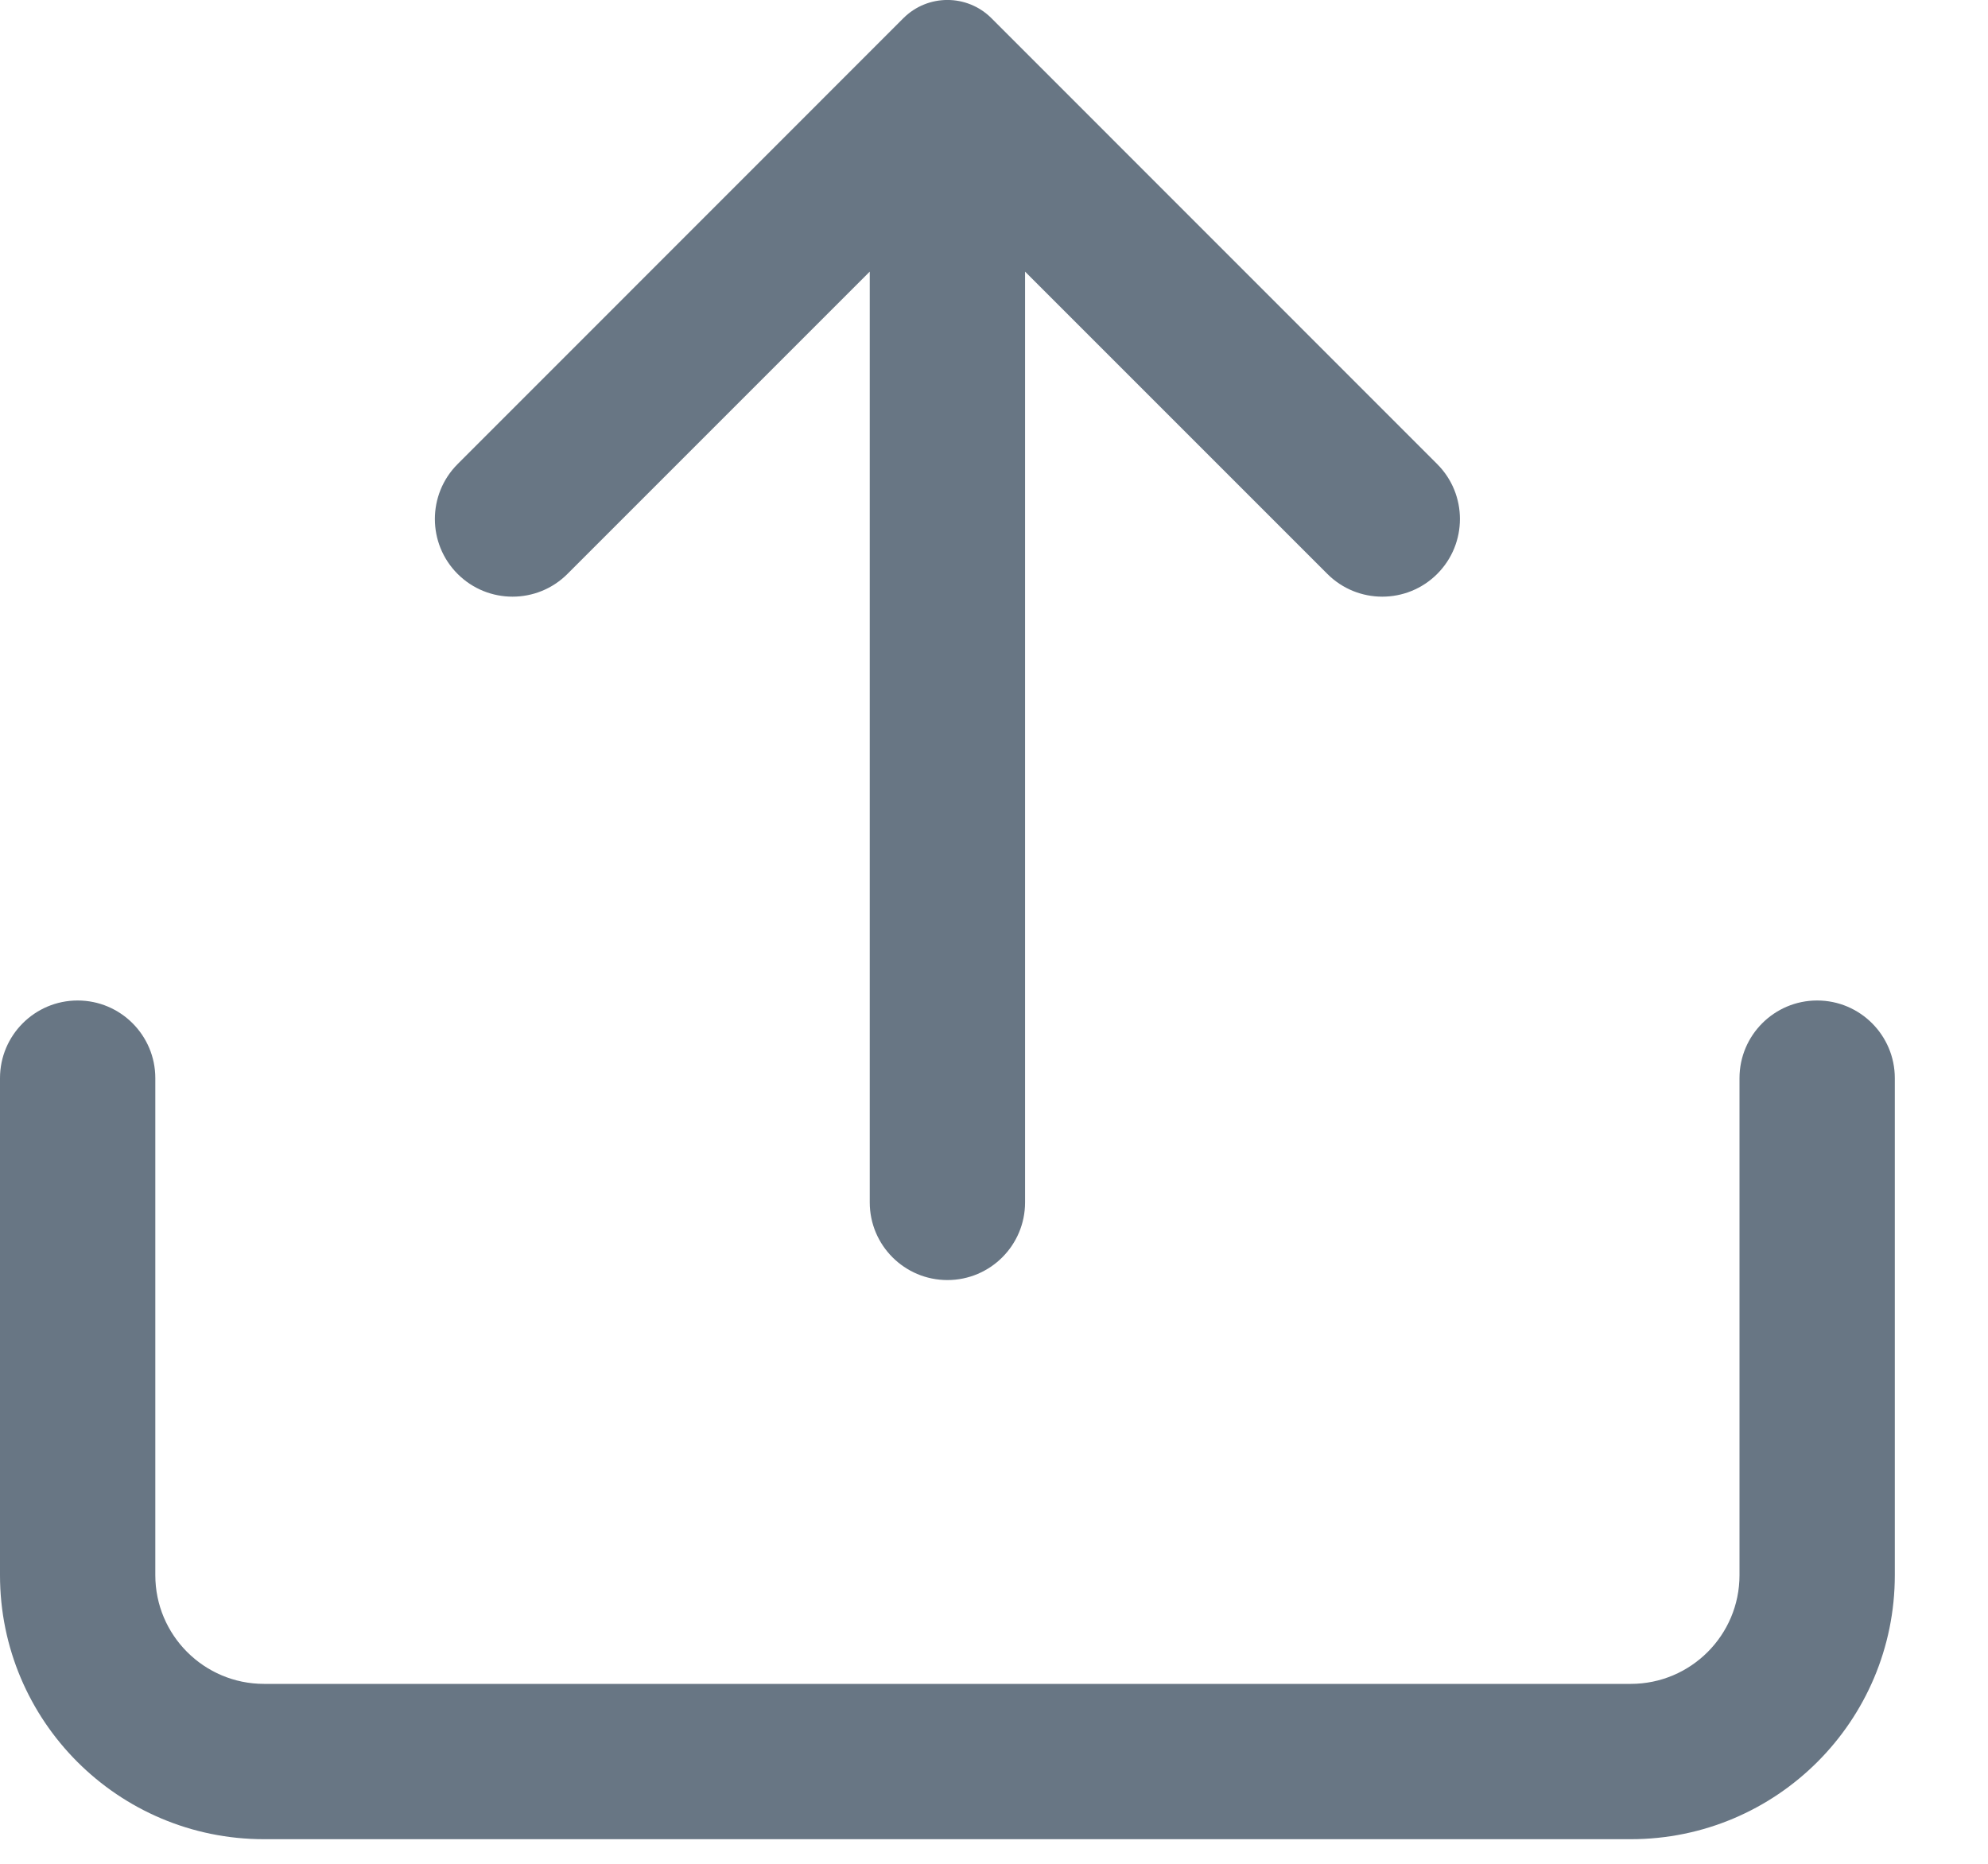
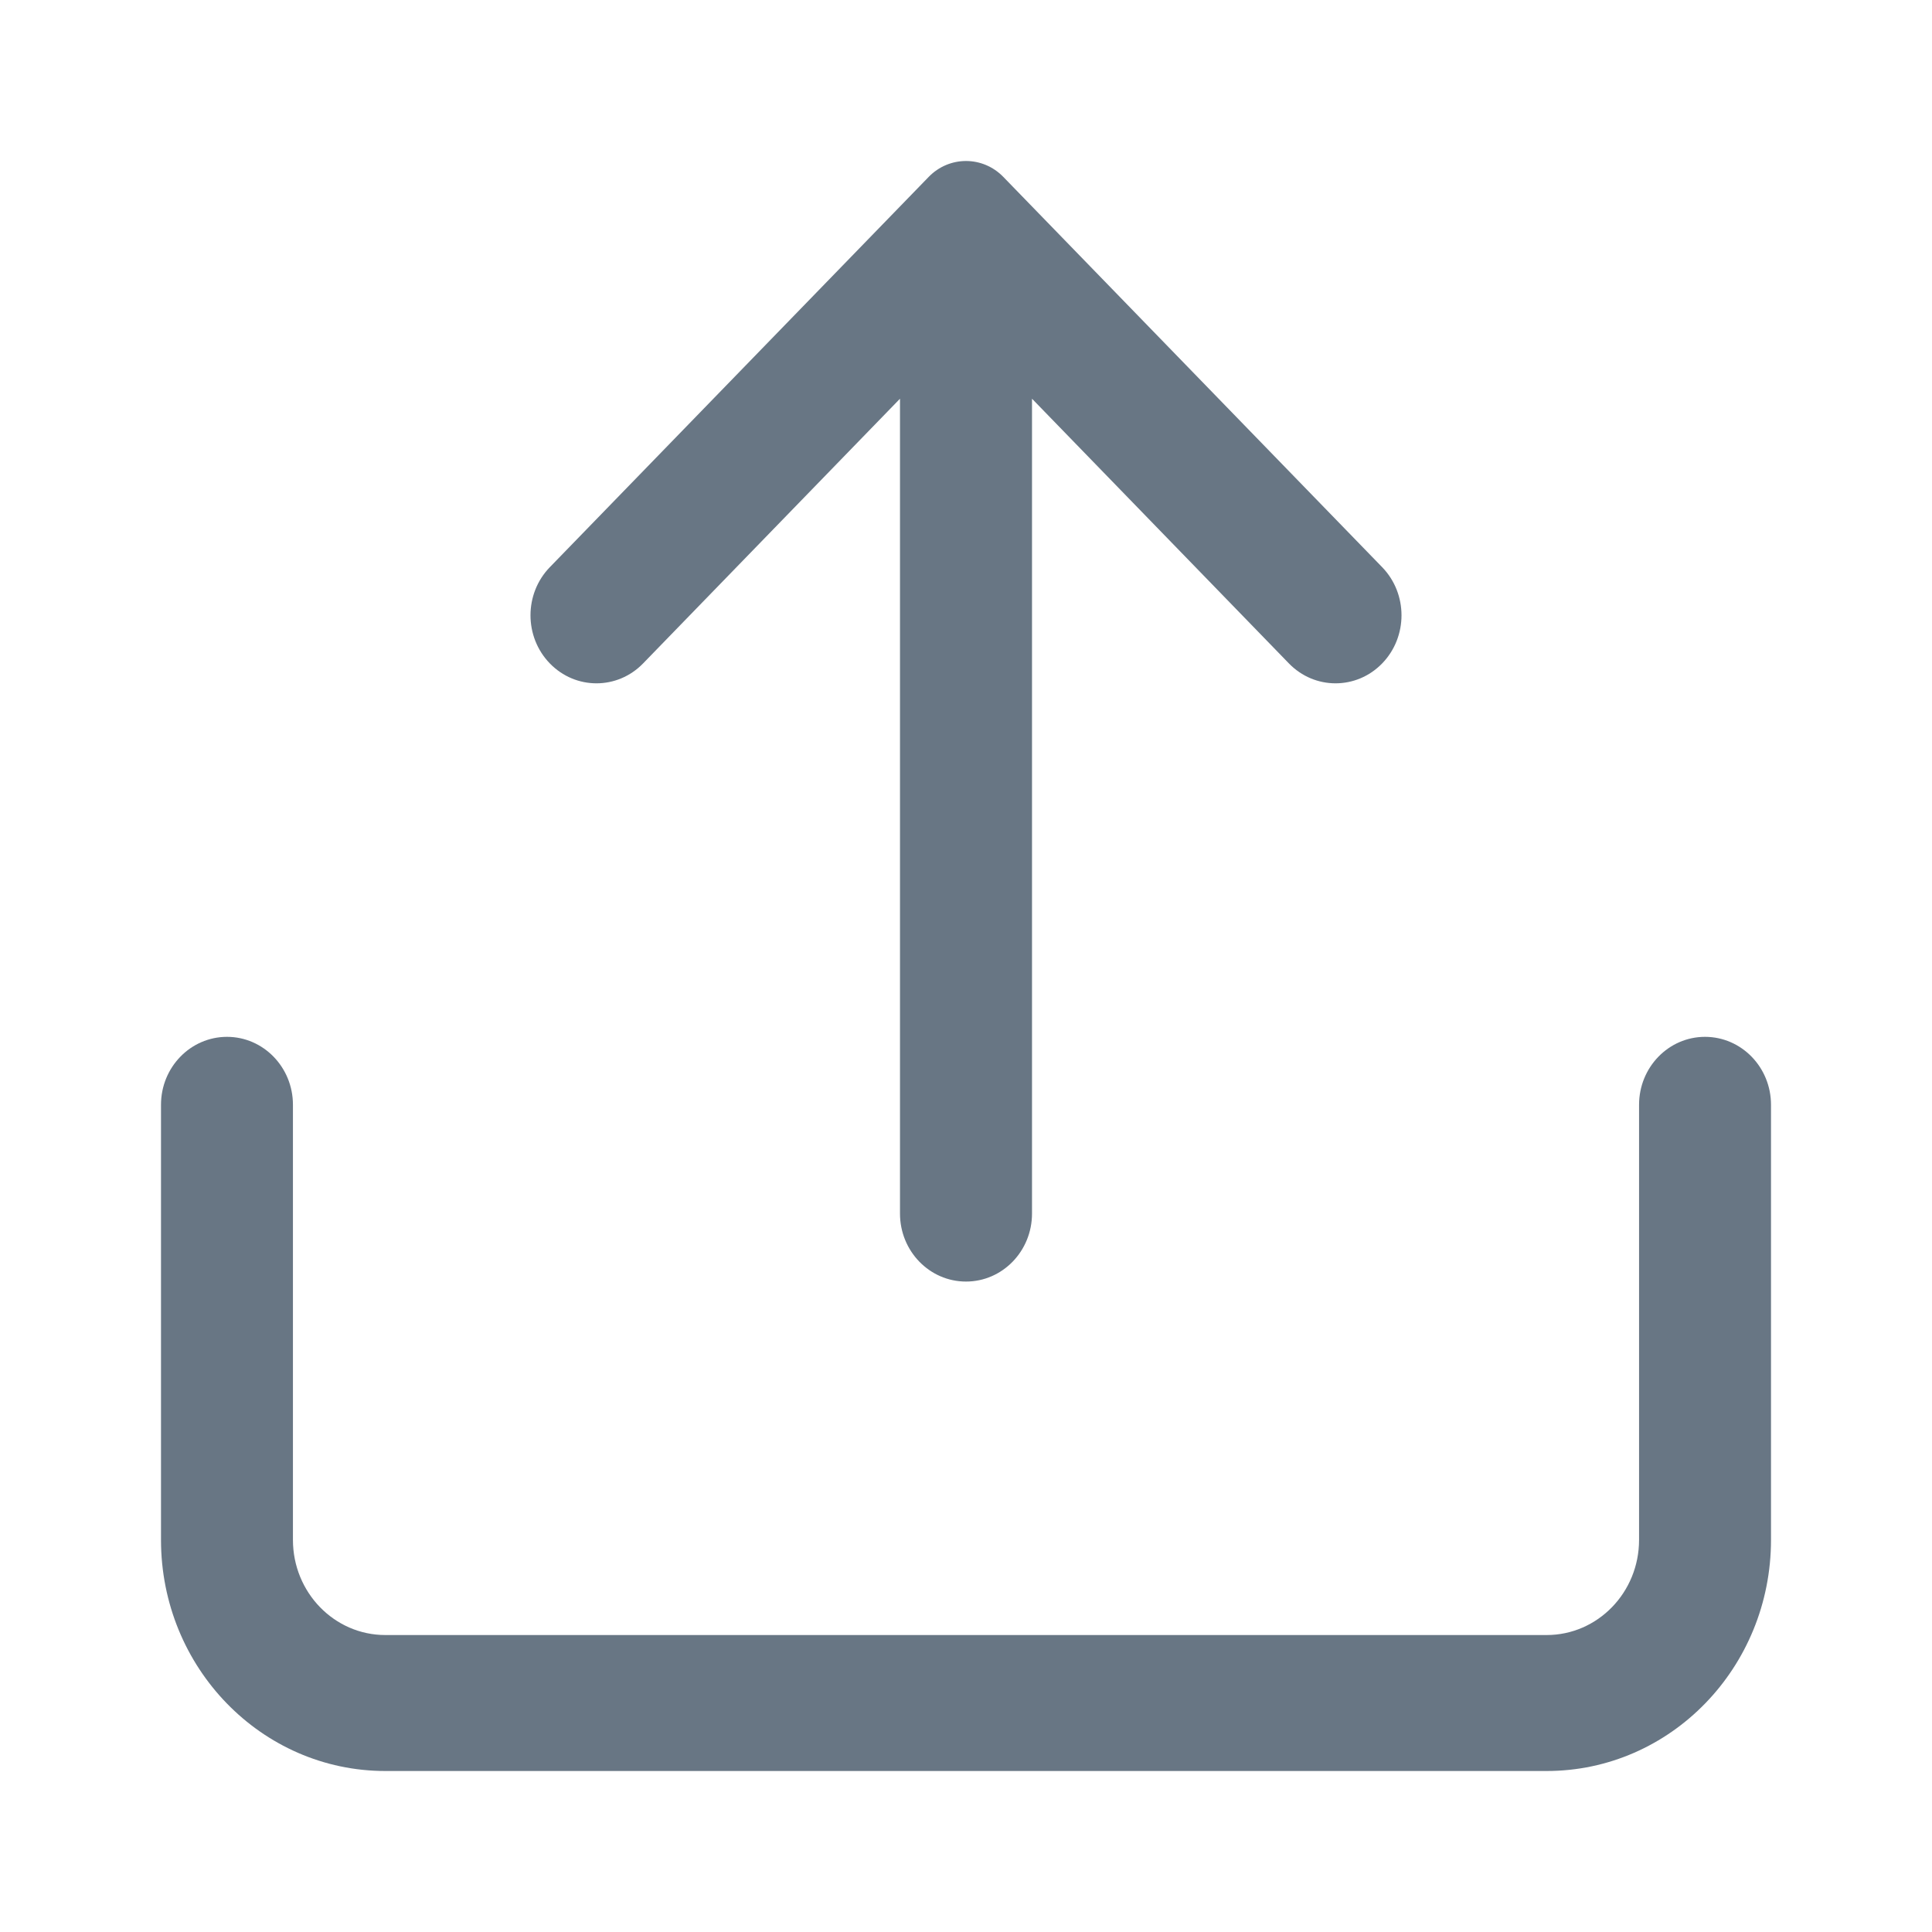
- <svg xmlns="http://www.w3.org/2000/svg" width="16" height="15" viewBox="0 0 16 15" fill="none">
-   <path fill-rule="evenodd" clip-rule="evenodd" d="M7.271 0.146C7.467 -0.049 7.783 -0.049 7.979 0.146L11.567 3.735C11.811 3.979 11.811 4.375 11.567 4.619C11.323 4.863 10.927 4.863 10.683 4.619L8.25 2.186V9.677C8.25 10.022 7.97 10.302 7.625 10.302C7.28 10.302 7 10.022 7 9.677V2.186L4.567 4.619C4.323 4.863 3.927 4.863 3.683 4.619C3.439 4.375 3.439 3.979 3.683 3.735L7.271 0.146ZM0.625 8.052C0.97 8.052 1.25 8.332 1.25 8.677V12.677C1.25 13.16 1.642 13.552 2.125 13.552H13.125C13.608 13.552 14 13.16 14 12.677V8.677C14 8.332 14.28 8.052 14.625 8.052C14.97 8.052 15.25 8.332 15.25 8.677V12.677C15.25 13.85 14.299 14.802 13.125 14.802H2.125C0.951 14.802 0 13.85 0 12.677V8.677C0 8.332 0.28 8.052 0.625 8.052Z" fill="#687684" />
+ <svg xmlns="http://www.w3.org/2000/svg" width="24" height="24" viewBox="0 0 24 24" fill="none">
+   <path fill-rule="evenodd" clip-rule="evenodd" d="M11.536 2.198C11.792 1.934 12.208 1.934 12.464 2.198L17.17 7.046C17.49 7.376 17.49 7.911 17.17 8.241C16.85 8.571 16.331 8.571 16.011 8.241L12.82 4.953V15.075C12.82 15.542 12.453 15.92 12 15.92C11.547 15.92 11.18 15.542 11.18 15.075V4.953L7.989 8.241C7.669 8.571 7.15 8.571 6.83 8.241C6.51 7.911 6.51 7.376 6.83 7.046L11.536 2.198ZM2.82 12.88C3.272 12.88 3.639 13.258 3.639 13.724V19.129C3.639 19.782 4.153 20.311 4.787 20.311H19.213C19.847 20.311 20.361 19.782 20.361 19.129V13.724C20.361 13.258 20.728 12.88 21.18 12.88C21.633 12.88 22 13.258 22 13.724V19.129C22 20.715 20.752 22 19.213 22H4.787C3.248 22 2 20.715 2 19.129V13.724C2 13.258 2.367 12.88 2.82 12.88Z" fill="#687684" />
</svg>
